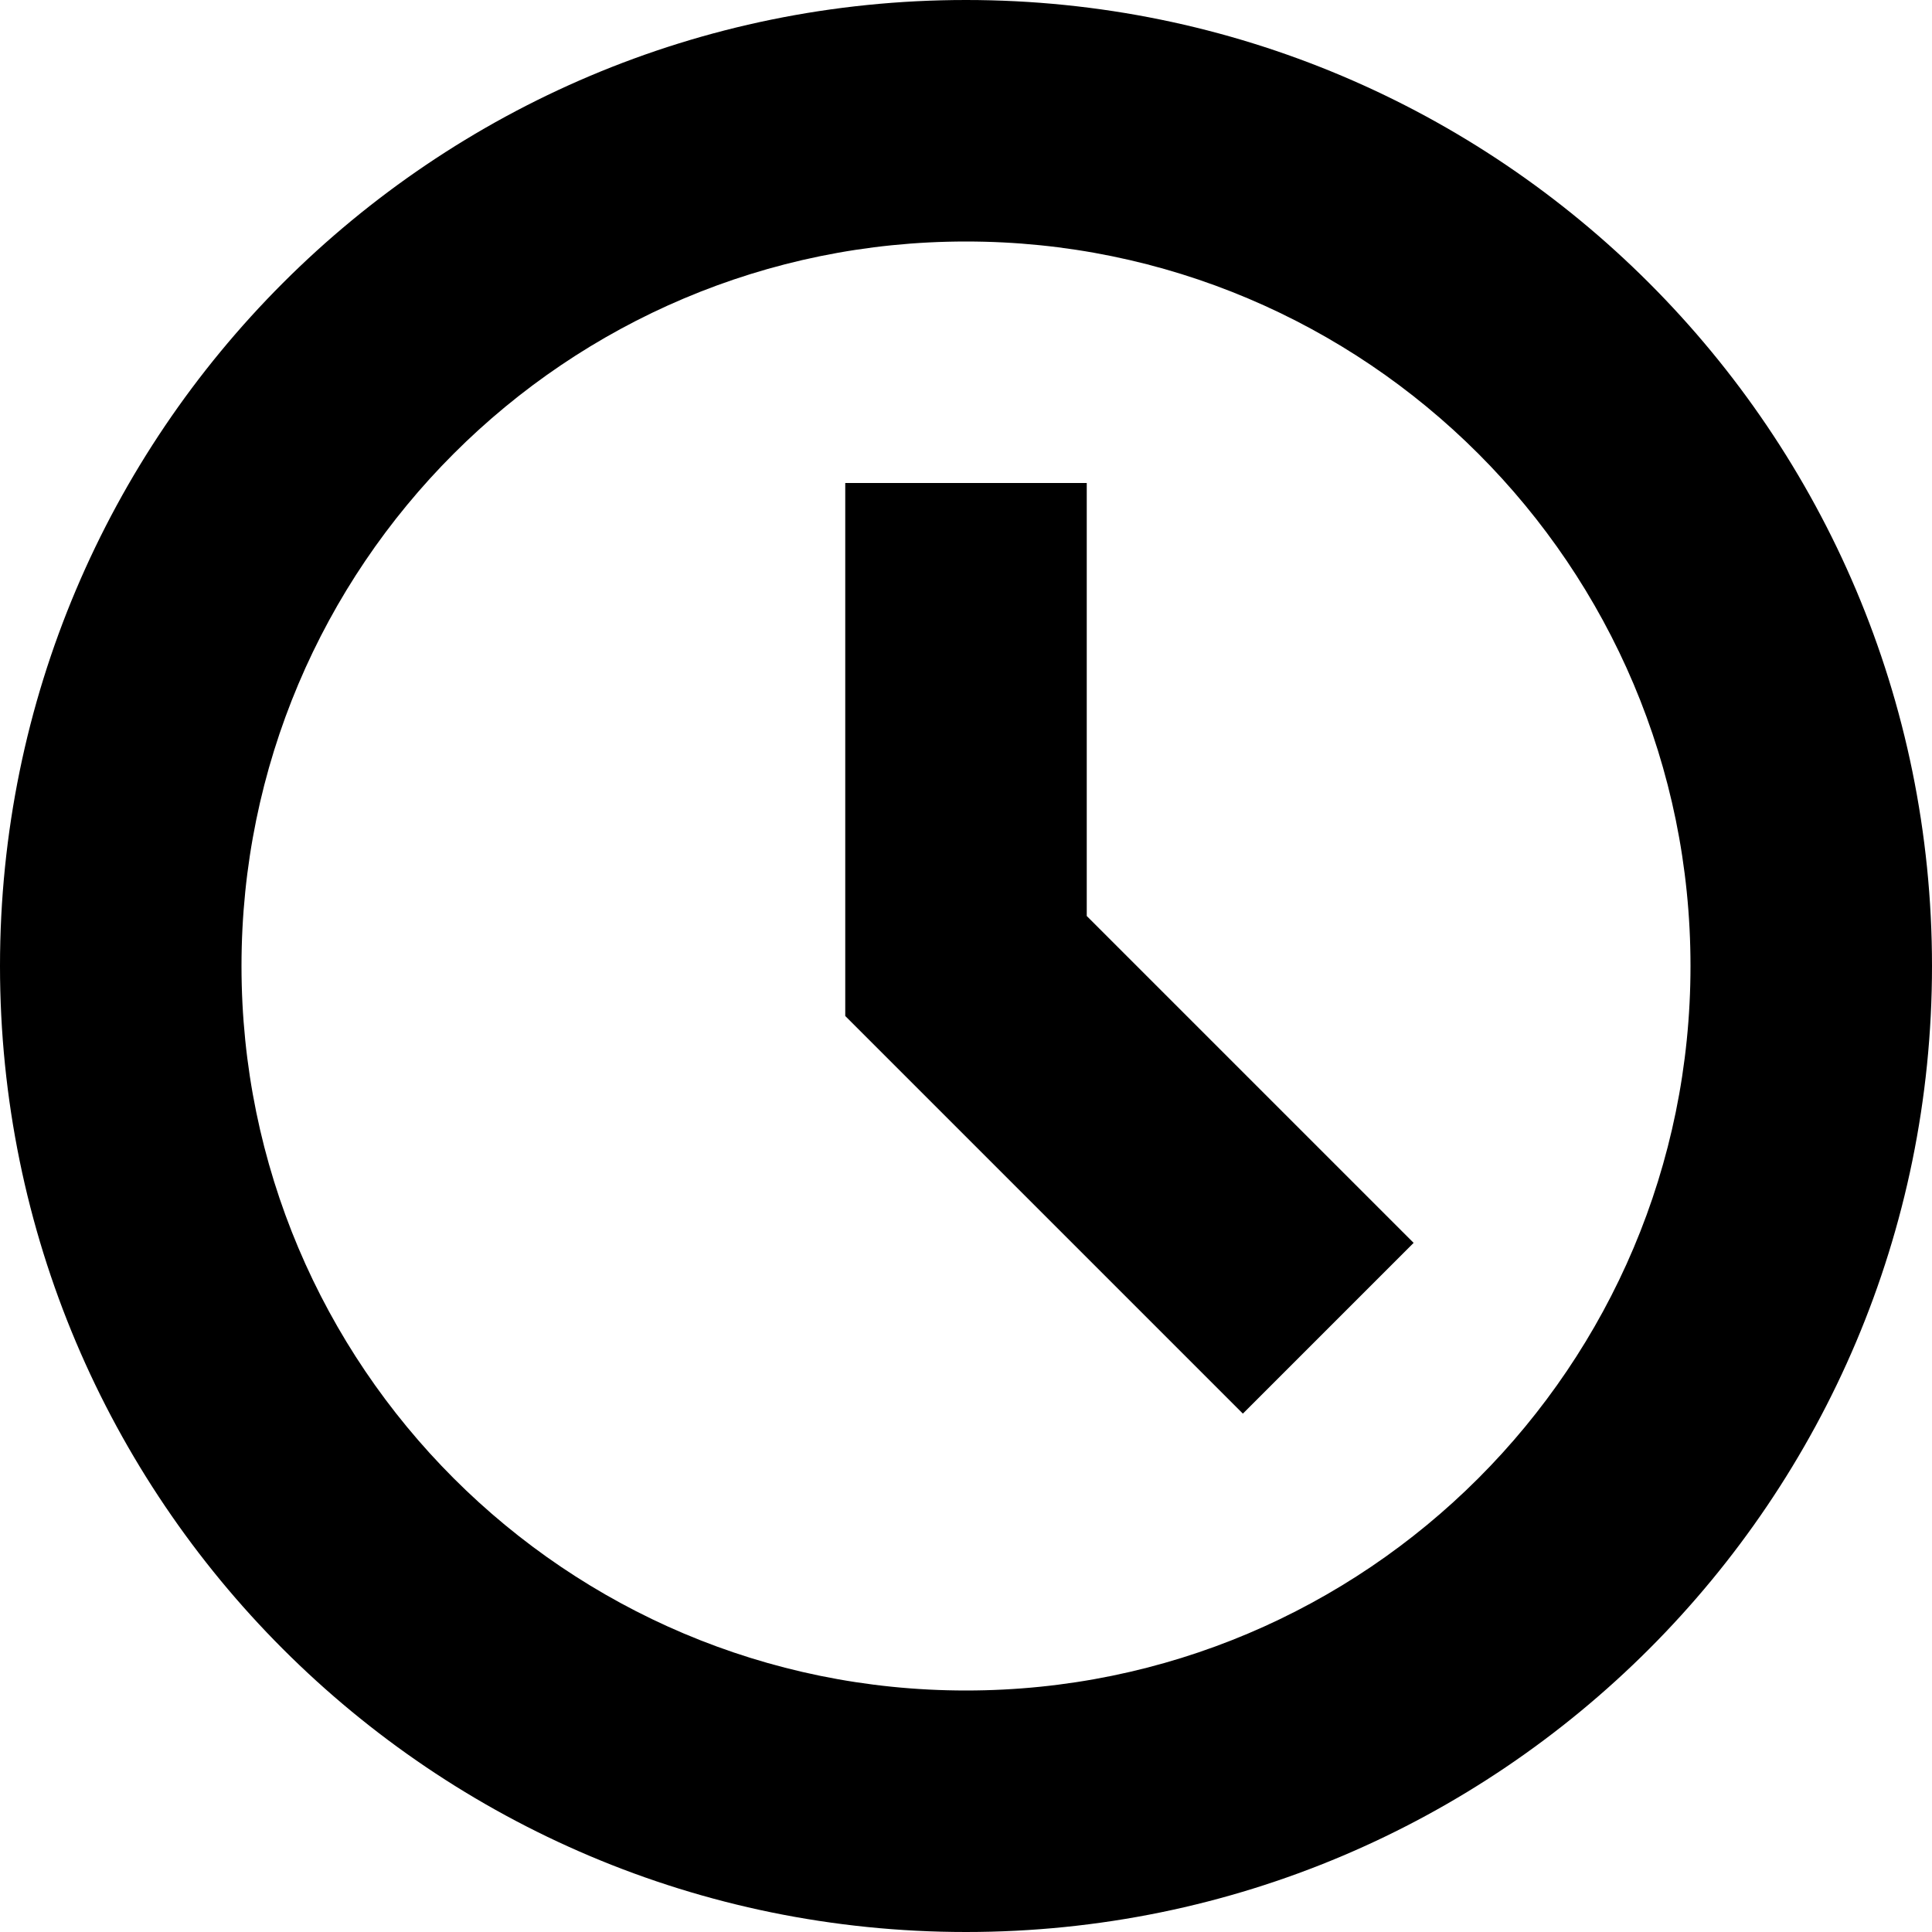
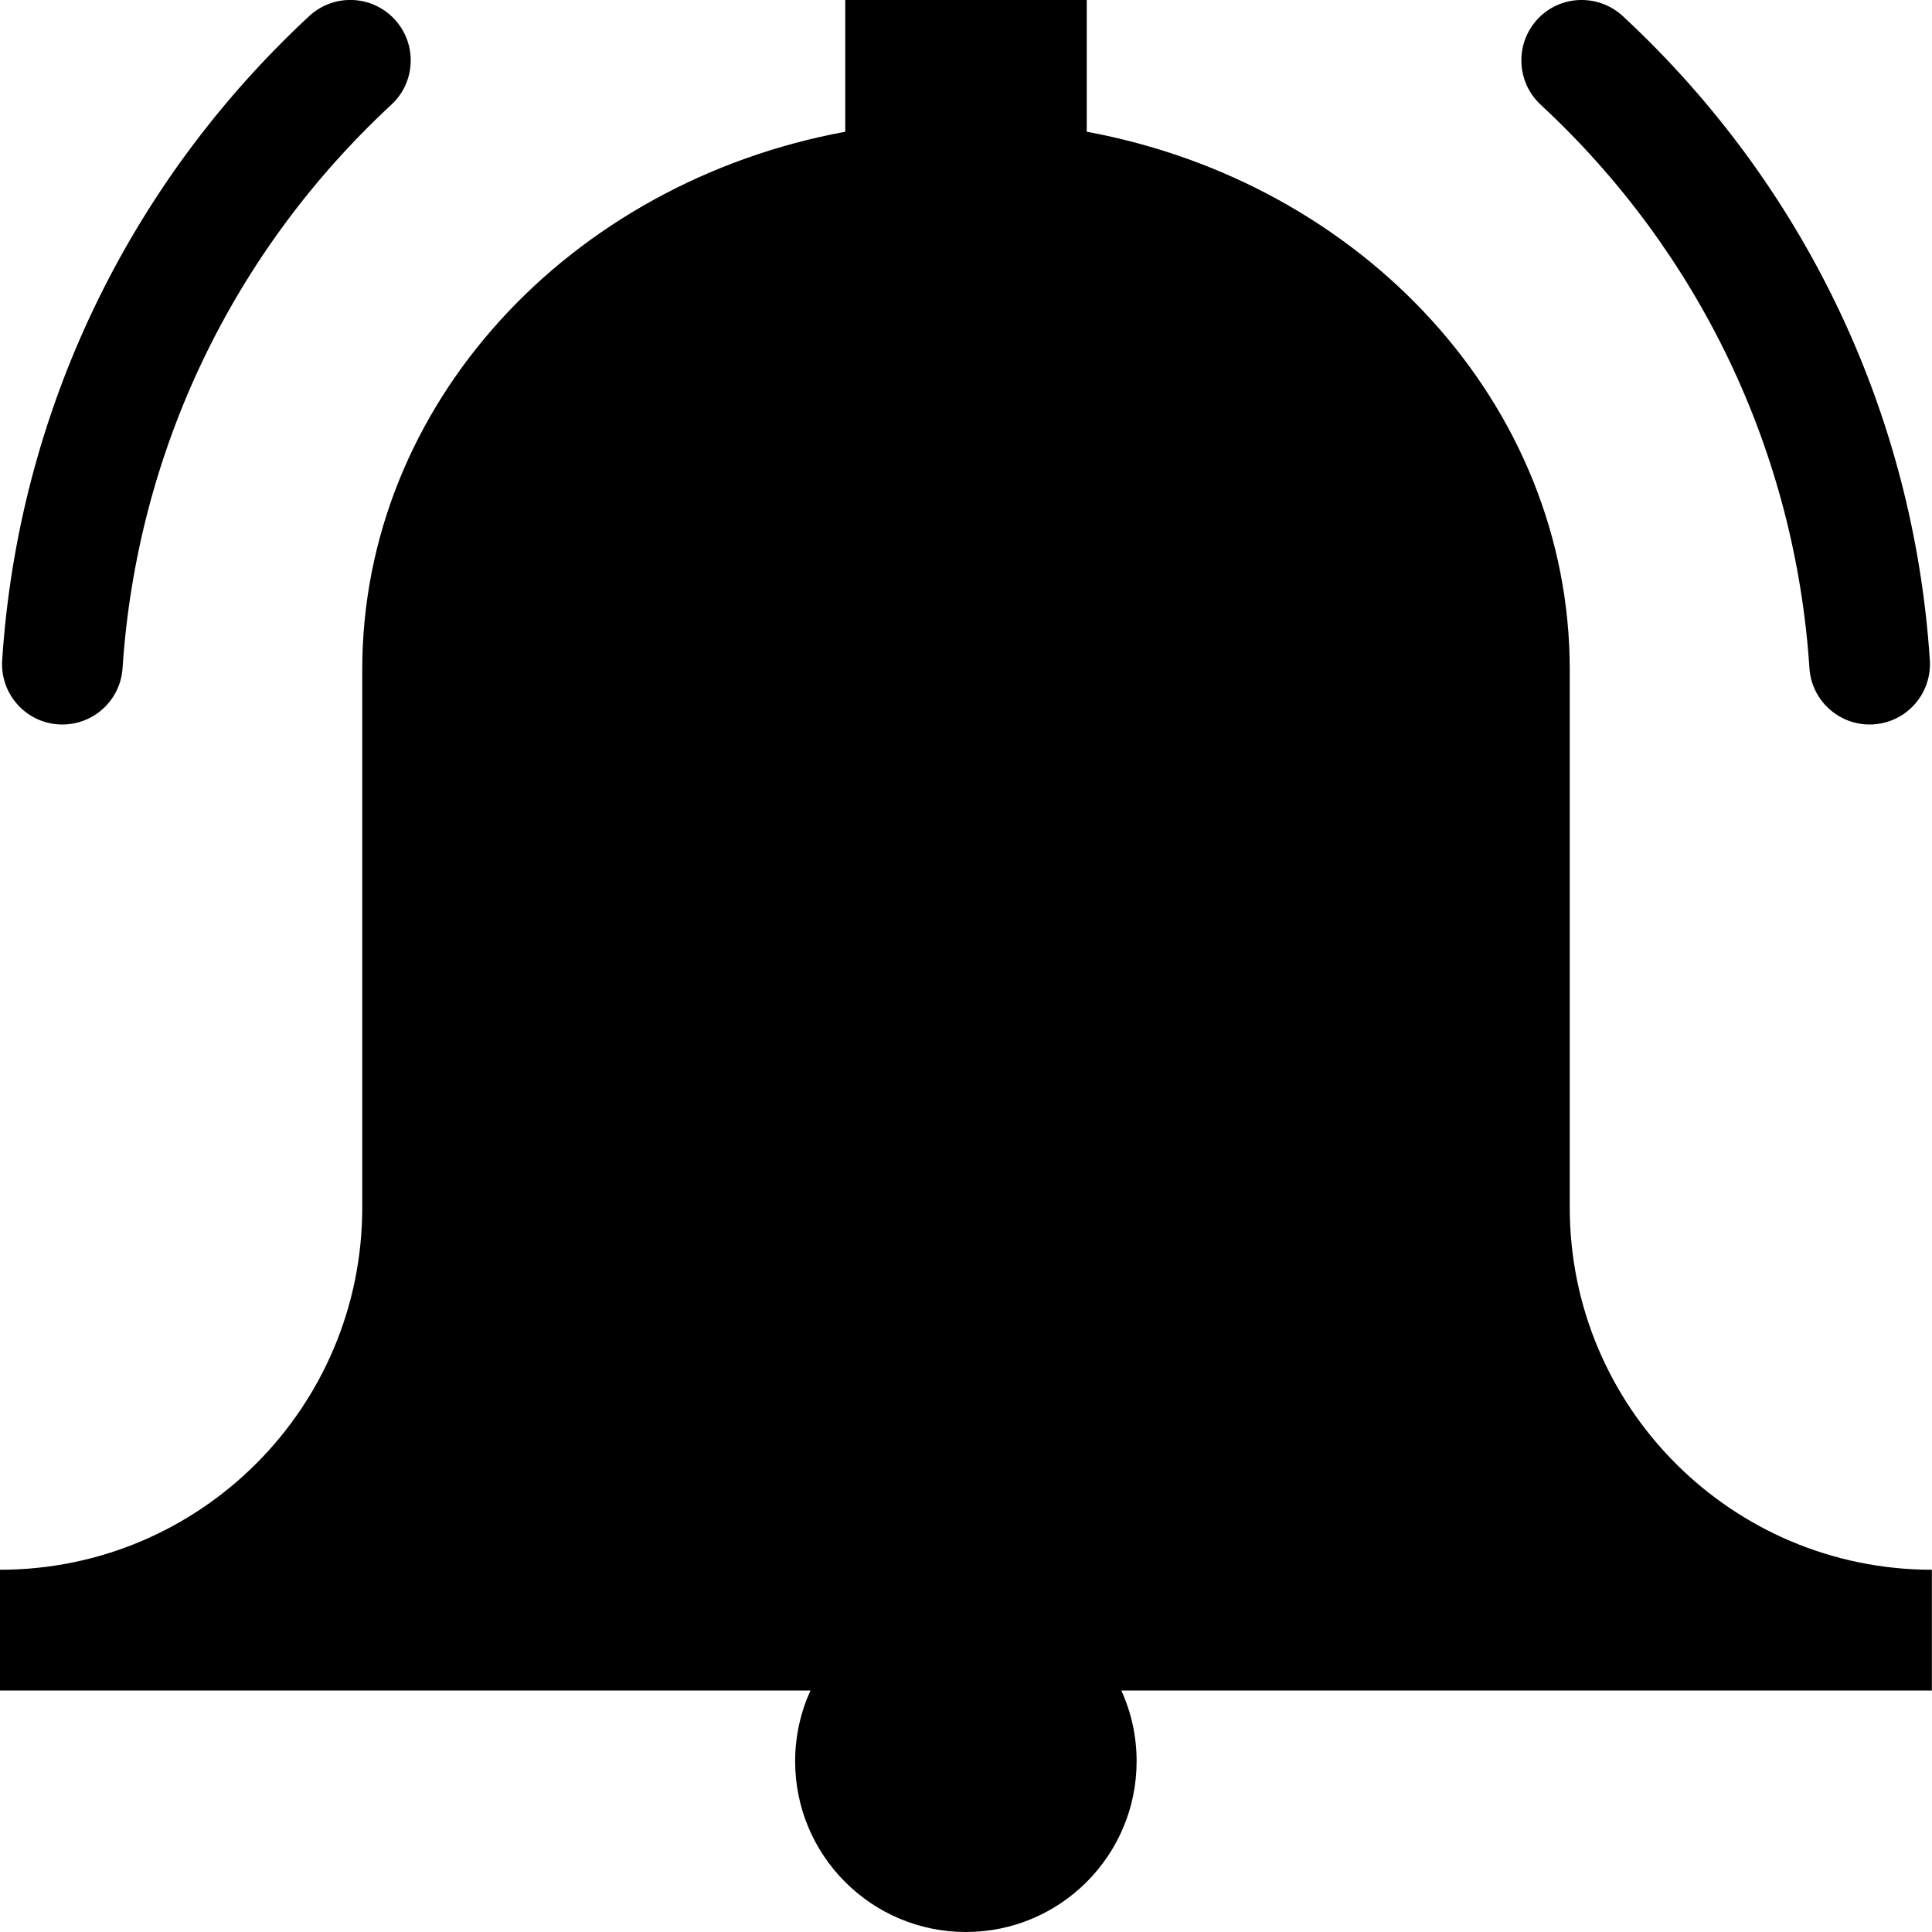
<svg xmlns="http://www.w3.org/2000/svg" version="1.1" width="16" height="16" viewBox="0 0 16 16">
-   <path fill="#000000" d="M10.293 11.707l-3.293-3.293v-4.414h2v3.586l2.707 2.707zM8 0c-4.418 0-8 3.582-8 8s3.582 8 8 8 8-3.582 8-8-3.582-8-8-8zM8 14c-3.314 0-6-2.686-6-6s2.686-6 6-6c3.314 0 6 2.686 6 6s-2.686 6-6 6z" />
+   <path fill="#000000" d="M16 13c-1.657 0-3-1.343-3-3v-4.455c0-2.199-1.718-4.033-4-4.454v-1.091h-2v1.091c-2.282 0.421-4 2.255-4 4.454v4.455c0 1.657-1.343 3-3 3v1h6.712c-0.081 0.178-0.127 0.377-0.127 0.586 0 0.781 0.633 1.414 1.414 1.414s1.414-0.633 1.414-1.414c0-0.209-0.045-0.407-0.127-0.586h6.713v-1z" />
+   <path fill="#000000" d="M15.483 6c-0.261 0-0.481-0.203-0.498-0.467-0.118-1.787-0.908-3.444-2.226-4.666-0.202-0.188-0.214-0.504-0.027-0.707s0.504-0.214 0.707-0.027c1.506 1.397 2.409 3.291 2.543 5.334 0.018 0.276-0.191 0.514-0.466 0.532-0.011 0.001-0.022 0.001-0.033 0.001z" />
+   <path fill="#000000" d="M0.517 6c-0.011 0-0.022-0-0.033-0.001-0.276-0.018-0.484-0.256-0.466-0.532 0.134-2.043 1.038-3.937 2.543-5.334 0.203-0.188 0.519-0.176 0.707 0.027s0.176 0.519-0.027 0.707c-1.318 1.222-2.108 2.879-2.226 4.666-0.017 0.264-0.237 0.467-0.498 0.467z" />
</svg>
